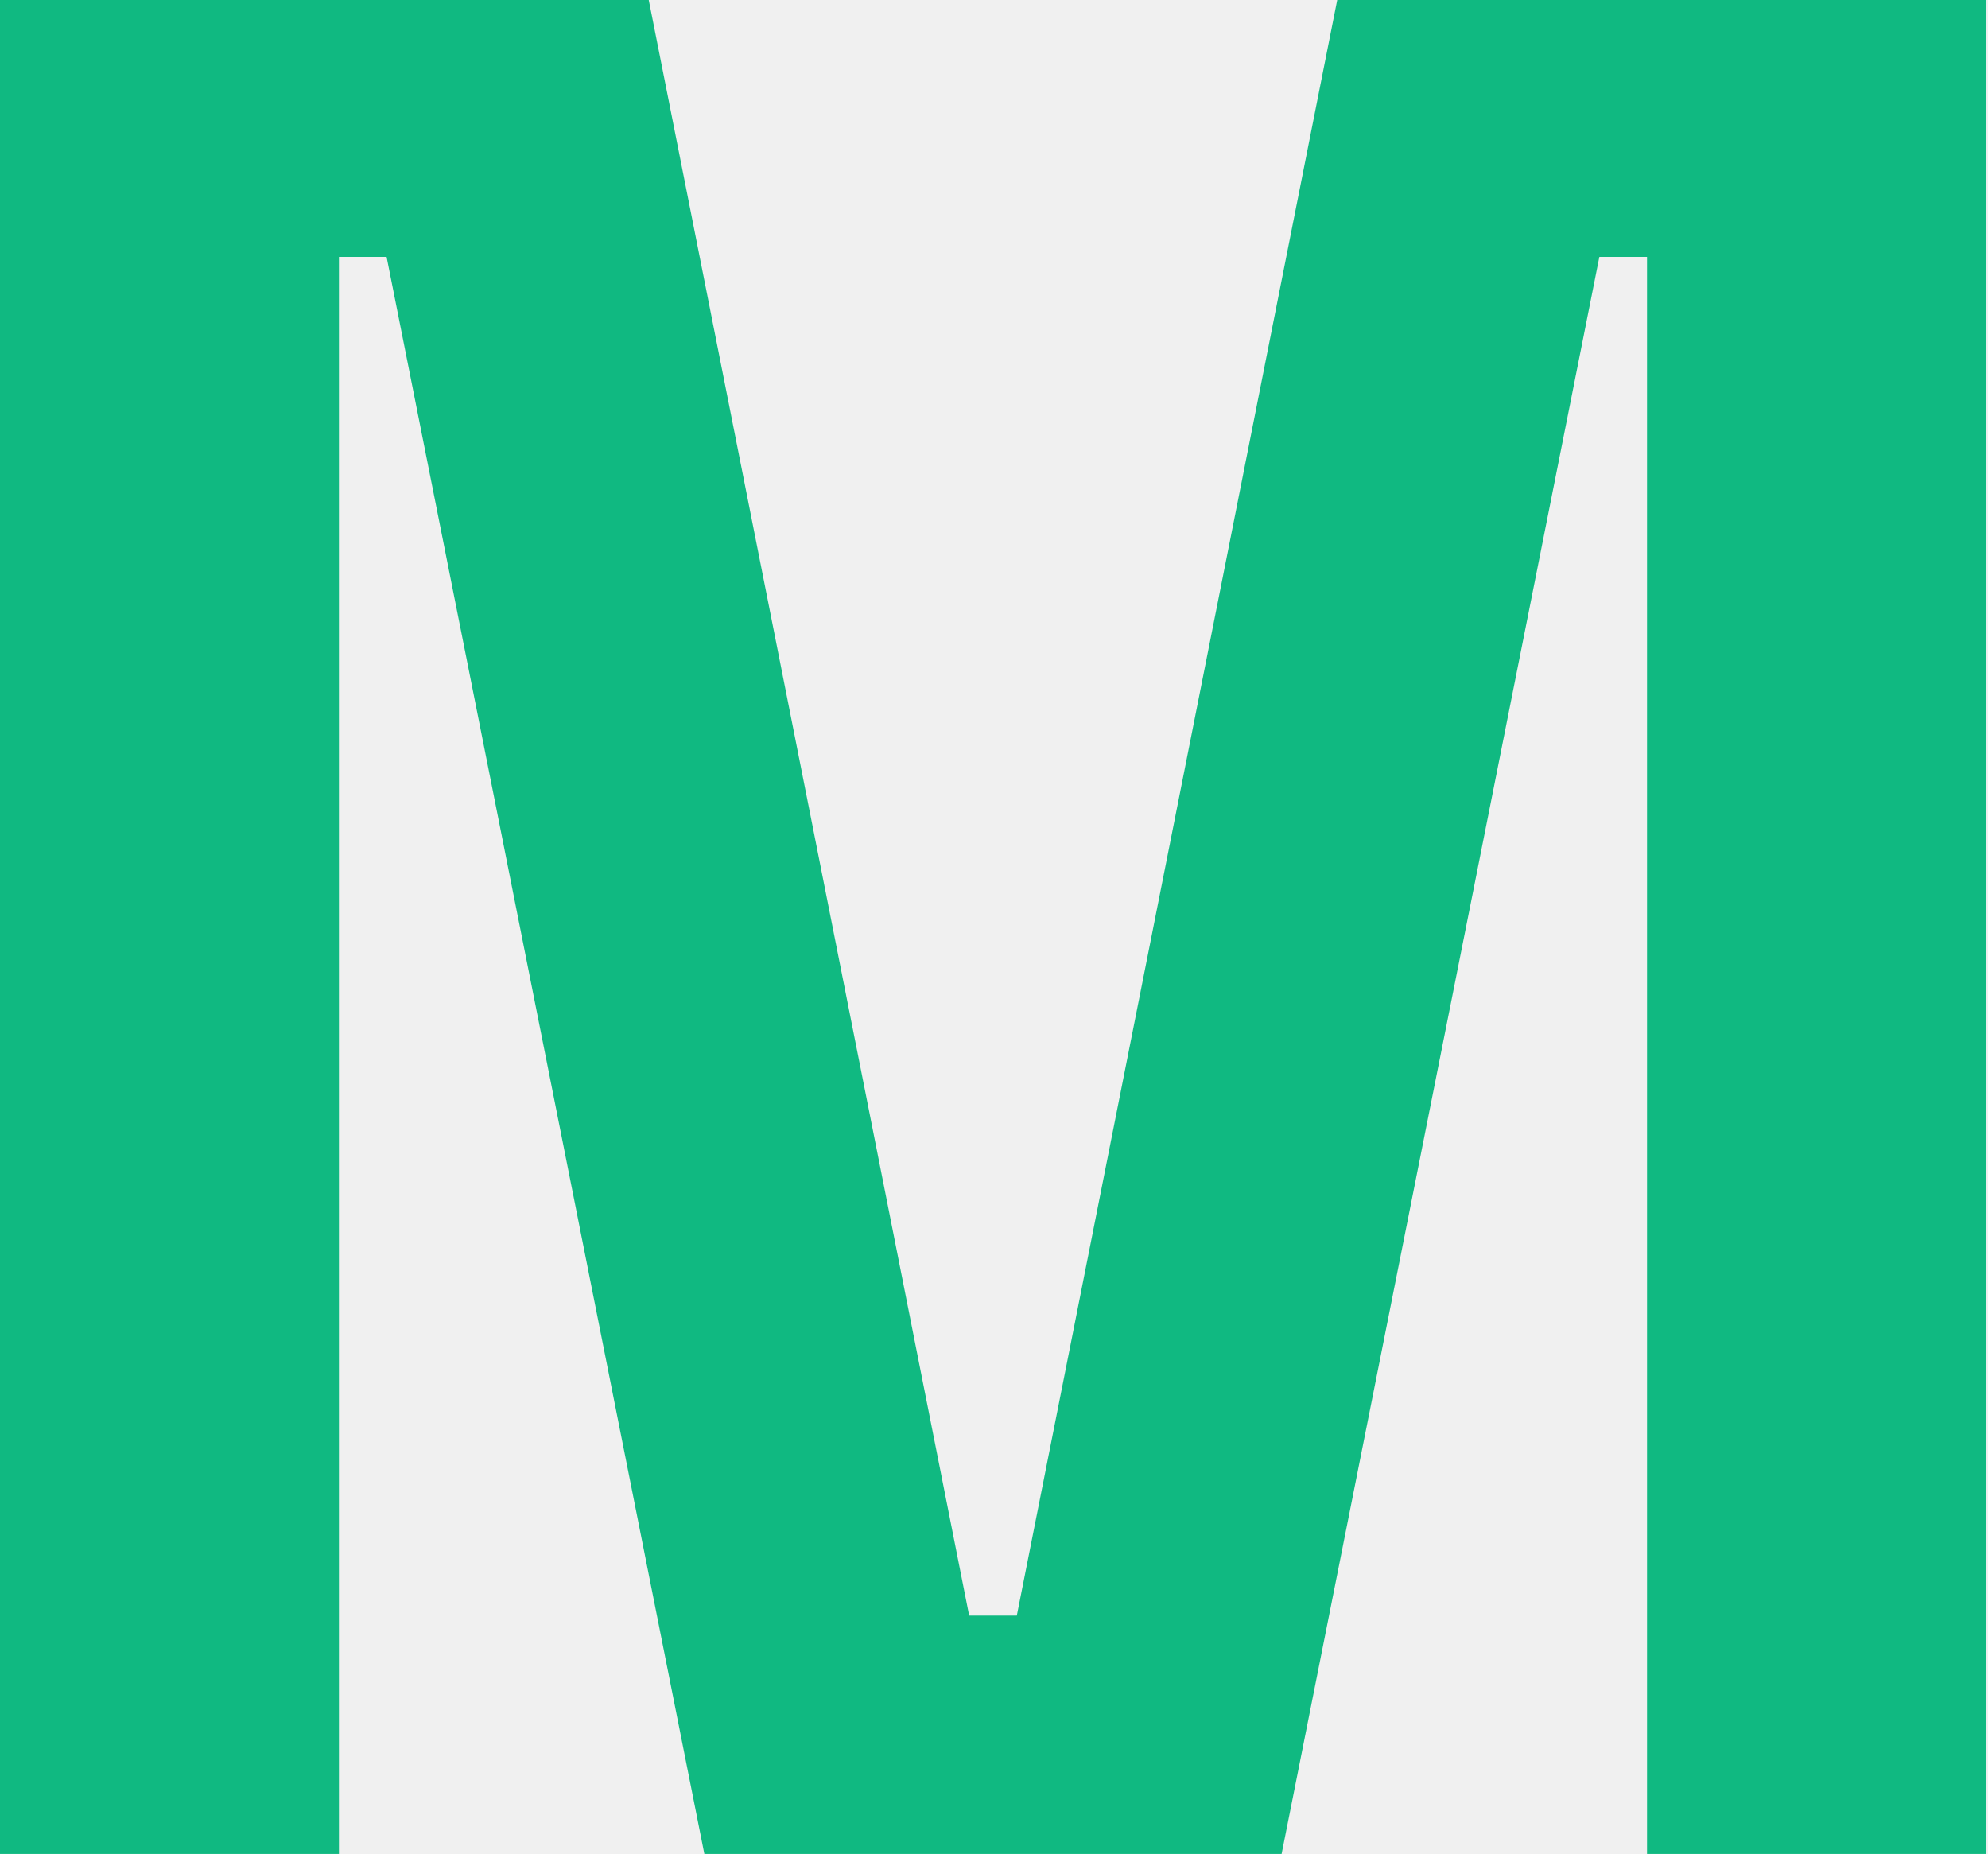
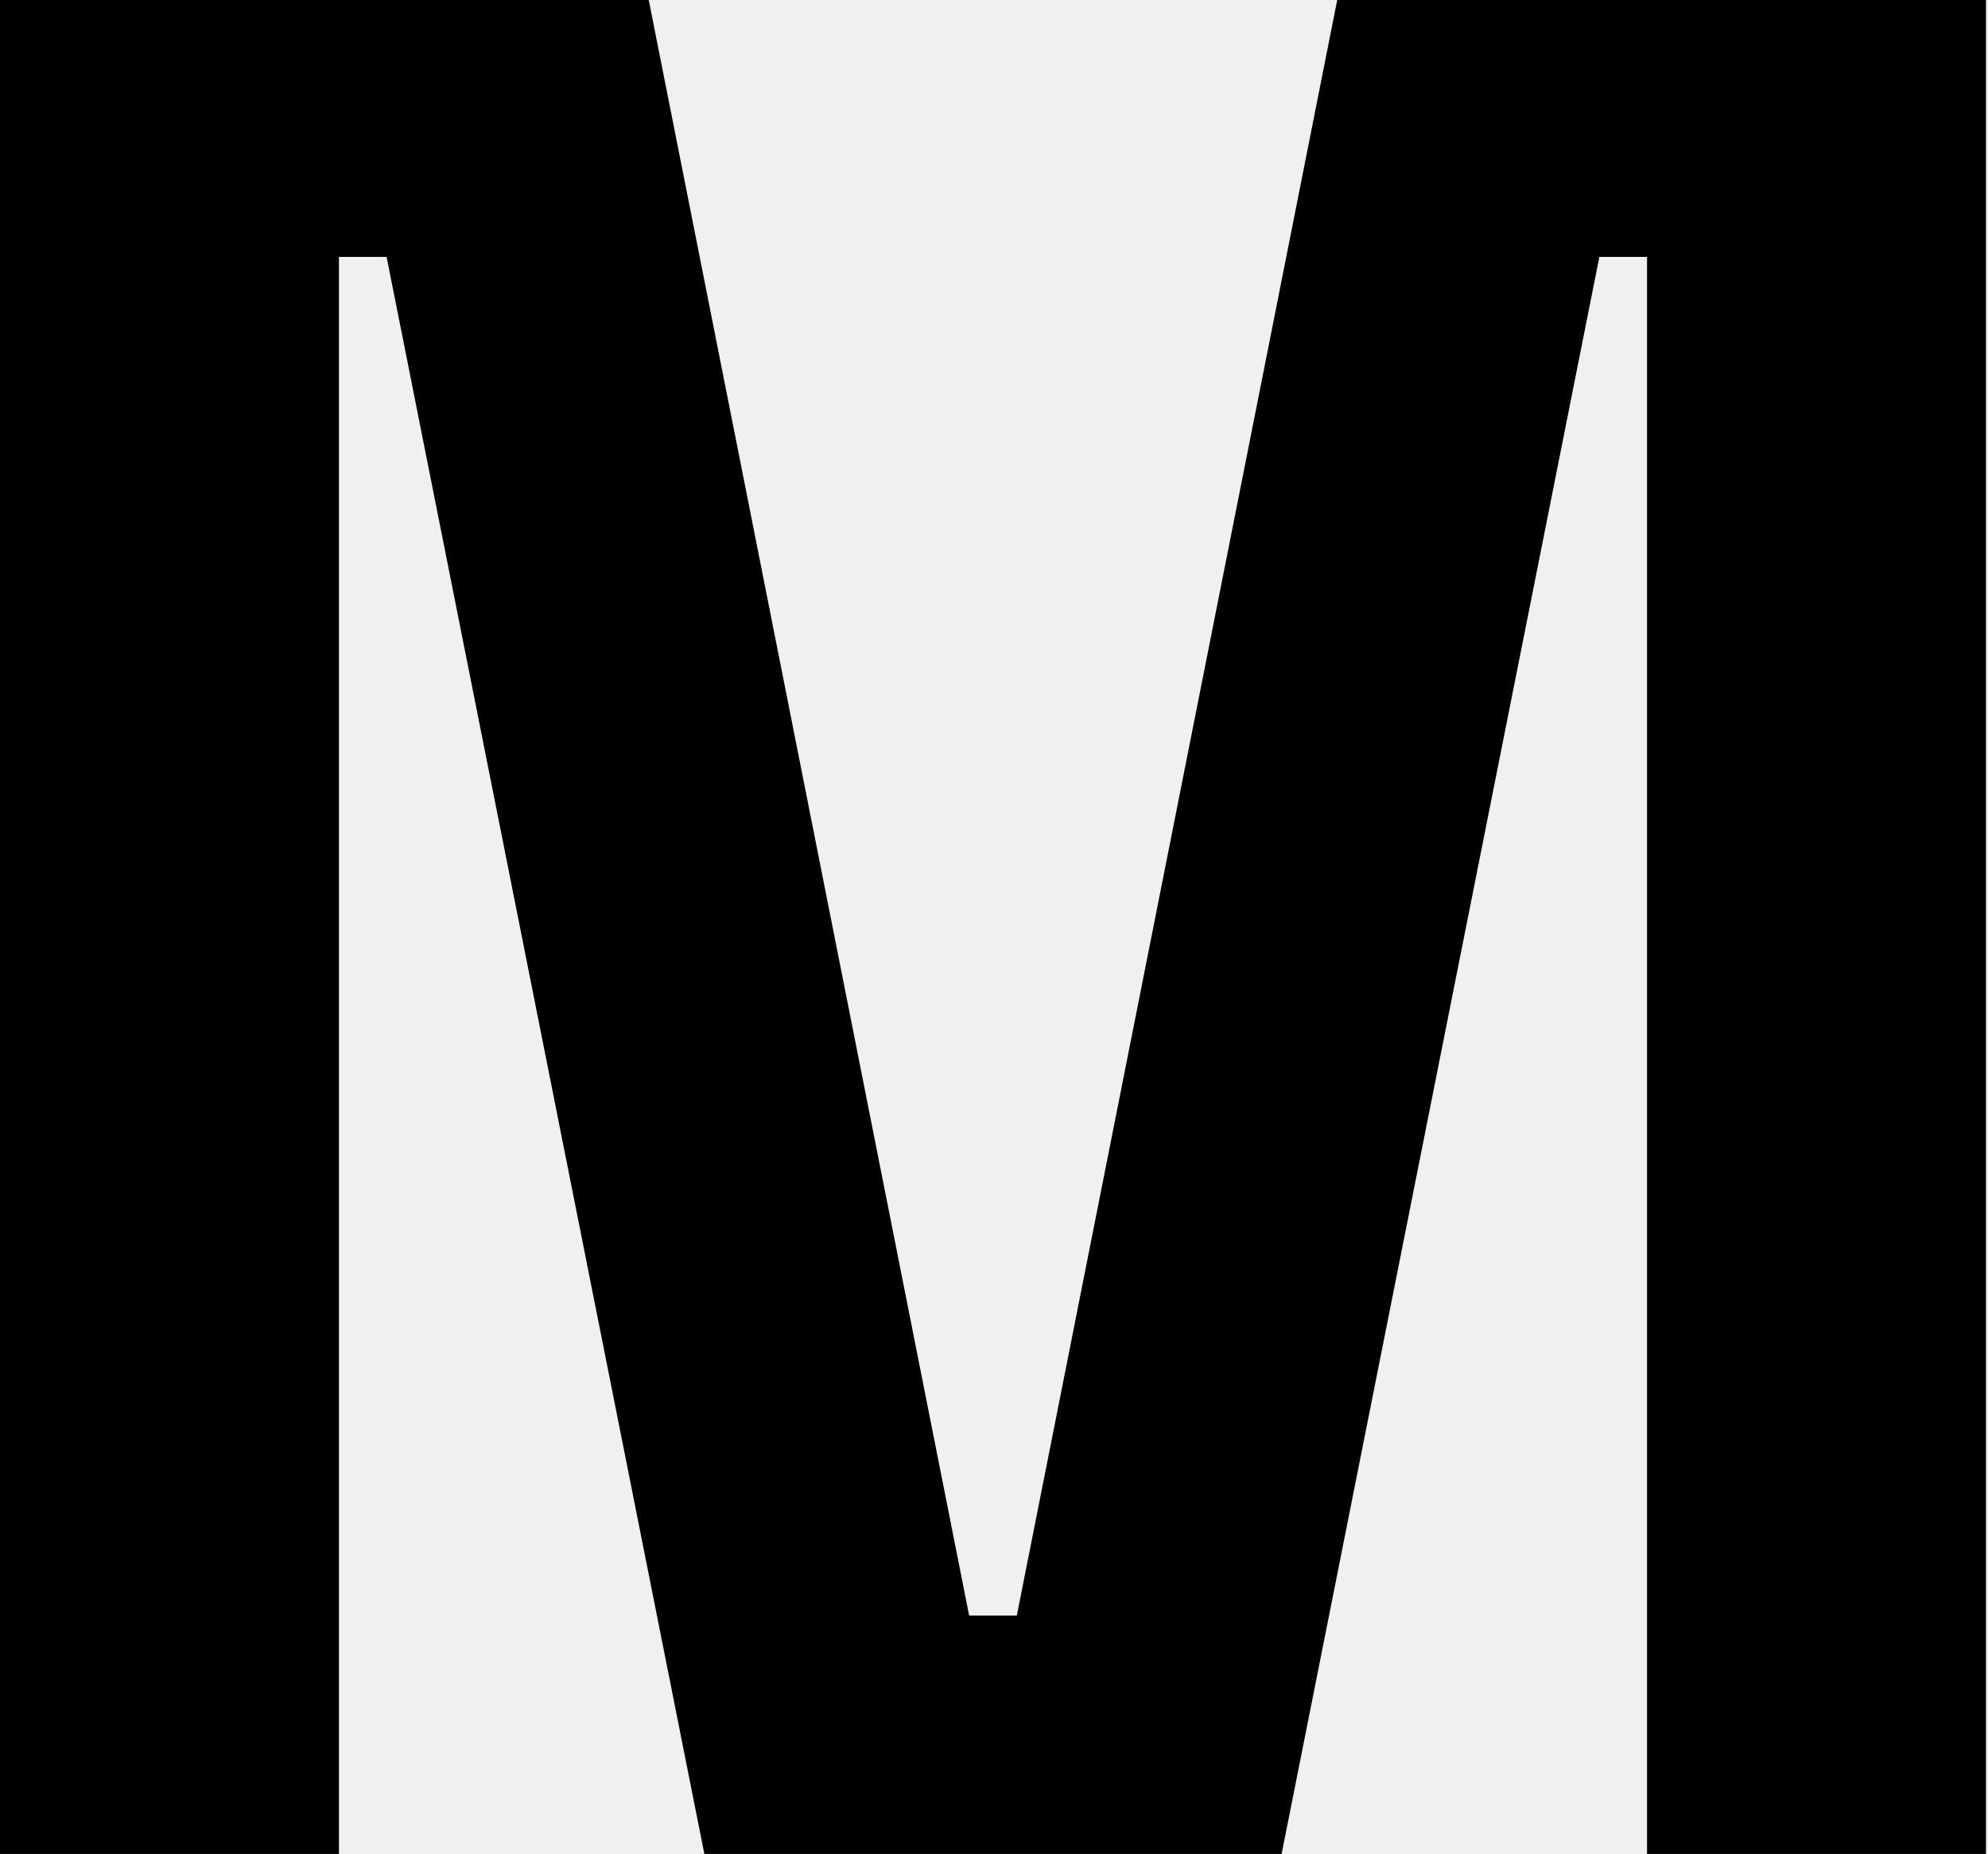
<svg xmlns="http://www.w3.org/2000/svg" width="488" height="455" viewBox="0 0 488 455" fill="none">
  <style>
    .shape {
-       fill: #10B981;
+       fill: #000000;
    }

    @media (prefers-color-scheme: dark) {
      .shape {
-         fill: #6EE7B7;
+         fill: #ffffff;
      }
    }
  </style>
  <path class="shape" d="M0 455V0H159.25L237.9 396.5H249.6L328.25 0H487.5V455H404.3V63.05H392.6L314.6 455H172.9L94.9 63.05H83.2V455H0Z" />
</svg>
